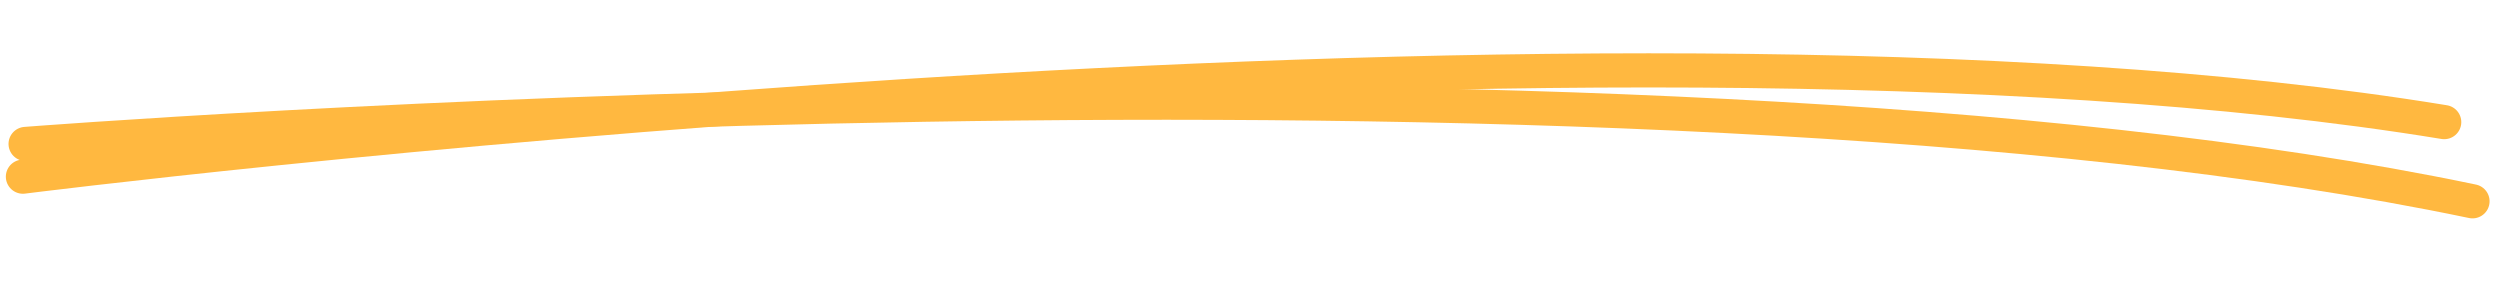
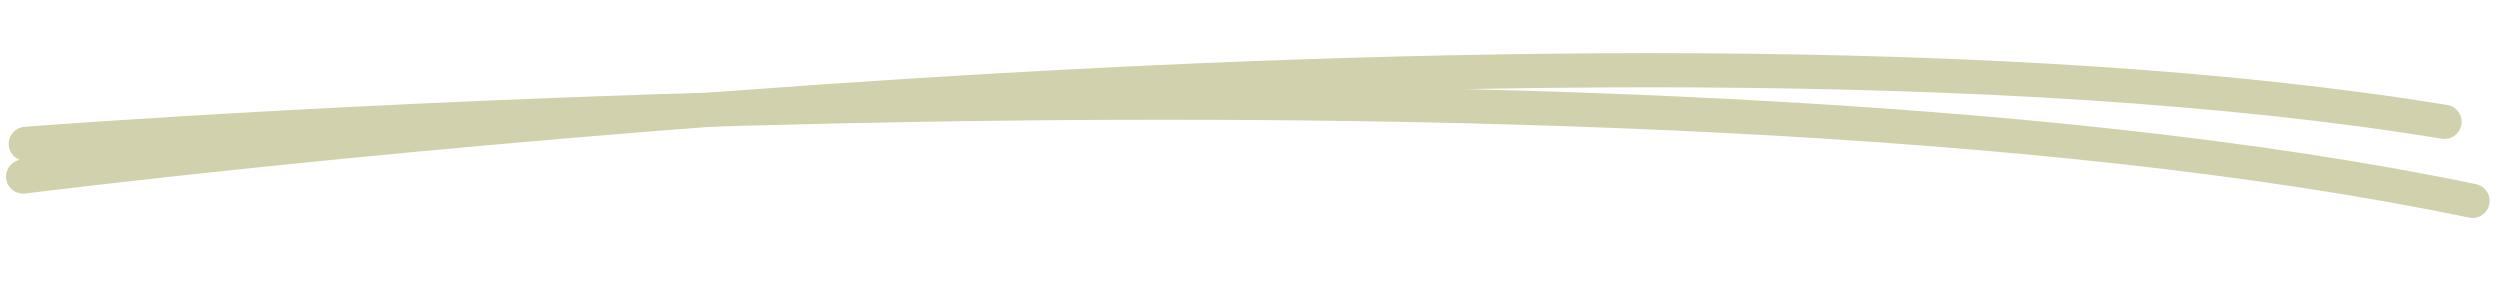
- <svg xmlns="http://www.w3.org/2000/svg" width="366px" height="43px" viewBox="0 0 366 43" version="1.1">
+ <svg xmlns="http://www.w3.org/2000/svg" version="1.1" id="Layer_1" x="0px" y="0px" viewBox="0 0 366 43" style="enable-background:new 0 0 366 43;" xml:space="preserve">
+   <style type="text/css">
+ 	.st0{fill:none;stroke:#D1D1AE;stroke-width:5;stroke-linecap:round;}
+ </style>
  <g id="Group" transform="matrix(0.9998477 0.01745241 -0.01745241 0.9998477 3.091797 2.542969)">
-     <path d="M0 20.923C0 20.923 226.606 -11.884 354.286 6.75" transform="translate(0.6690094 2.39049)" id="Path" fill="none" fill-rule="evenodd" stroke="#FFB840" stroke-width="5" stroke-linecap="round" />
-     <path d="M0 18.223C0 18.223 230.097 -11.969 358.176 7.861" transform="matrix(0.9993908 0.0348995 -0.0348995 0.9993908 1.614737 0.3028517)" id="Path" fill="none" fill-rule="evenodd" stroke="#FFB840" stroke-width="5" stroke-linecap="round" />
+     <path id="Path" class="st0" d="M0.7,23.3c0,0,226.6-32.8,354.3-14.2" />
+     <path id="Path_00000013894308928835651310000002277408770871198141_" class="st0" d="M1,18.5c0,0,231-22.1,358.3,2.1" />
  </g>
</svg>
